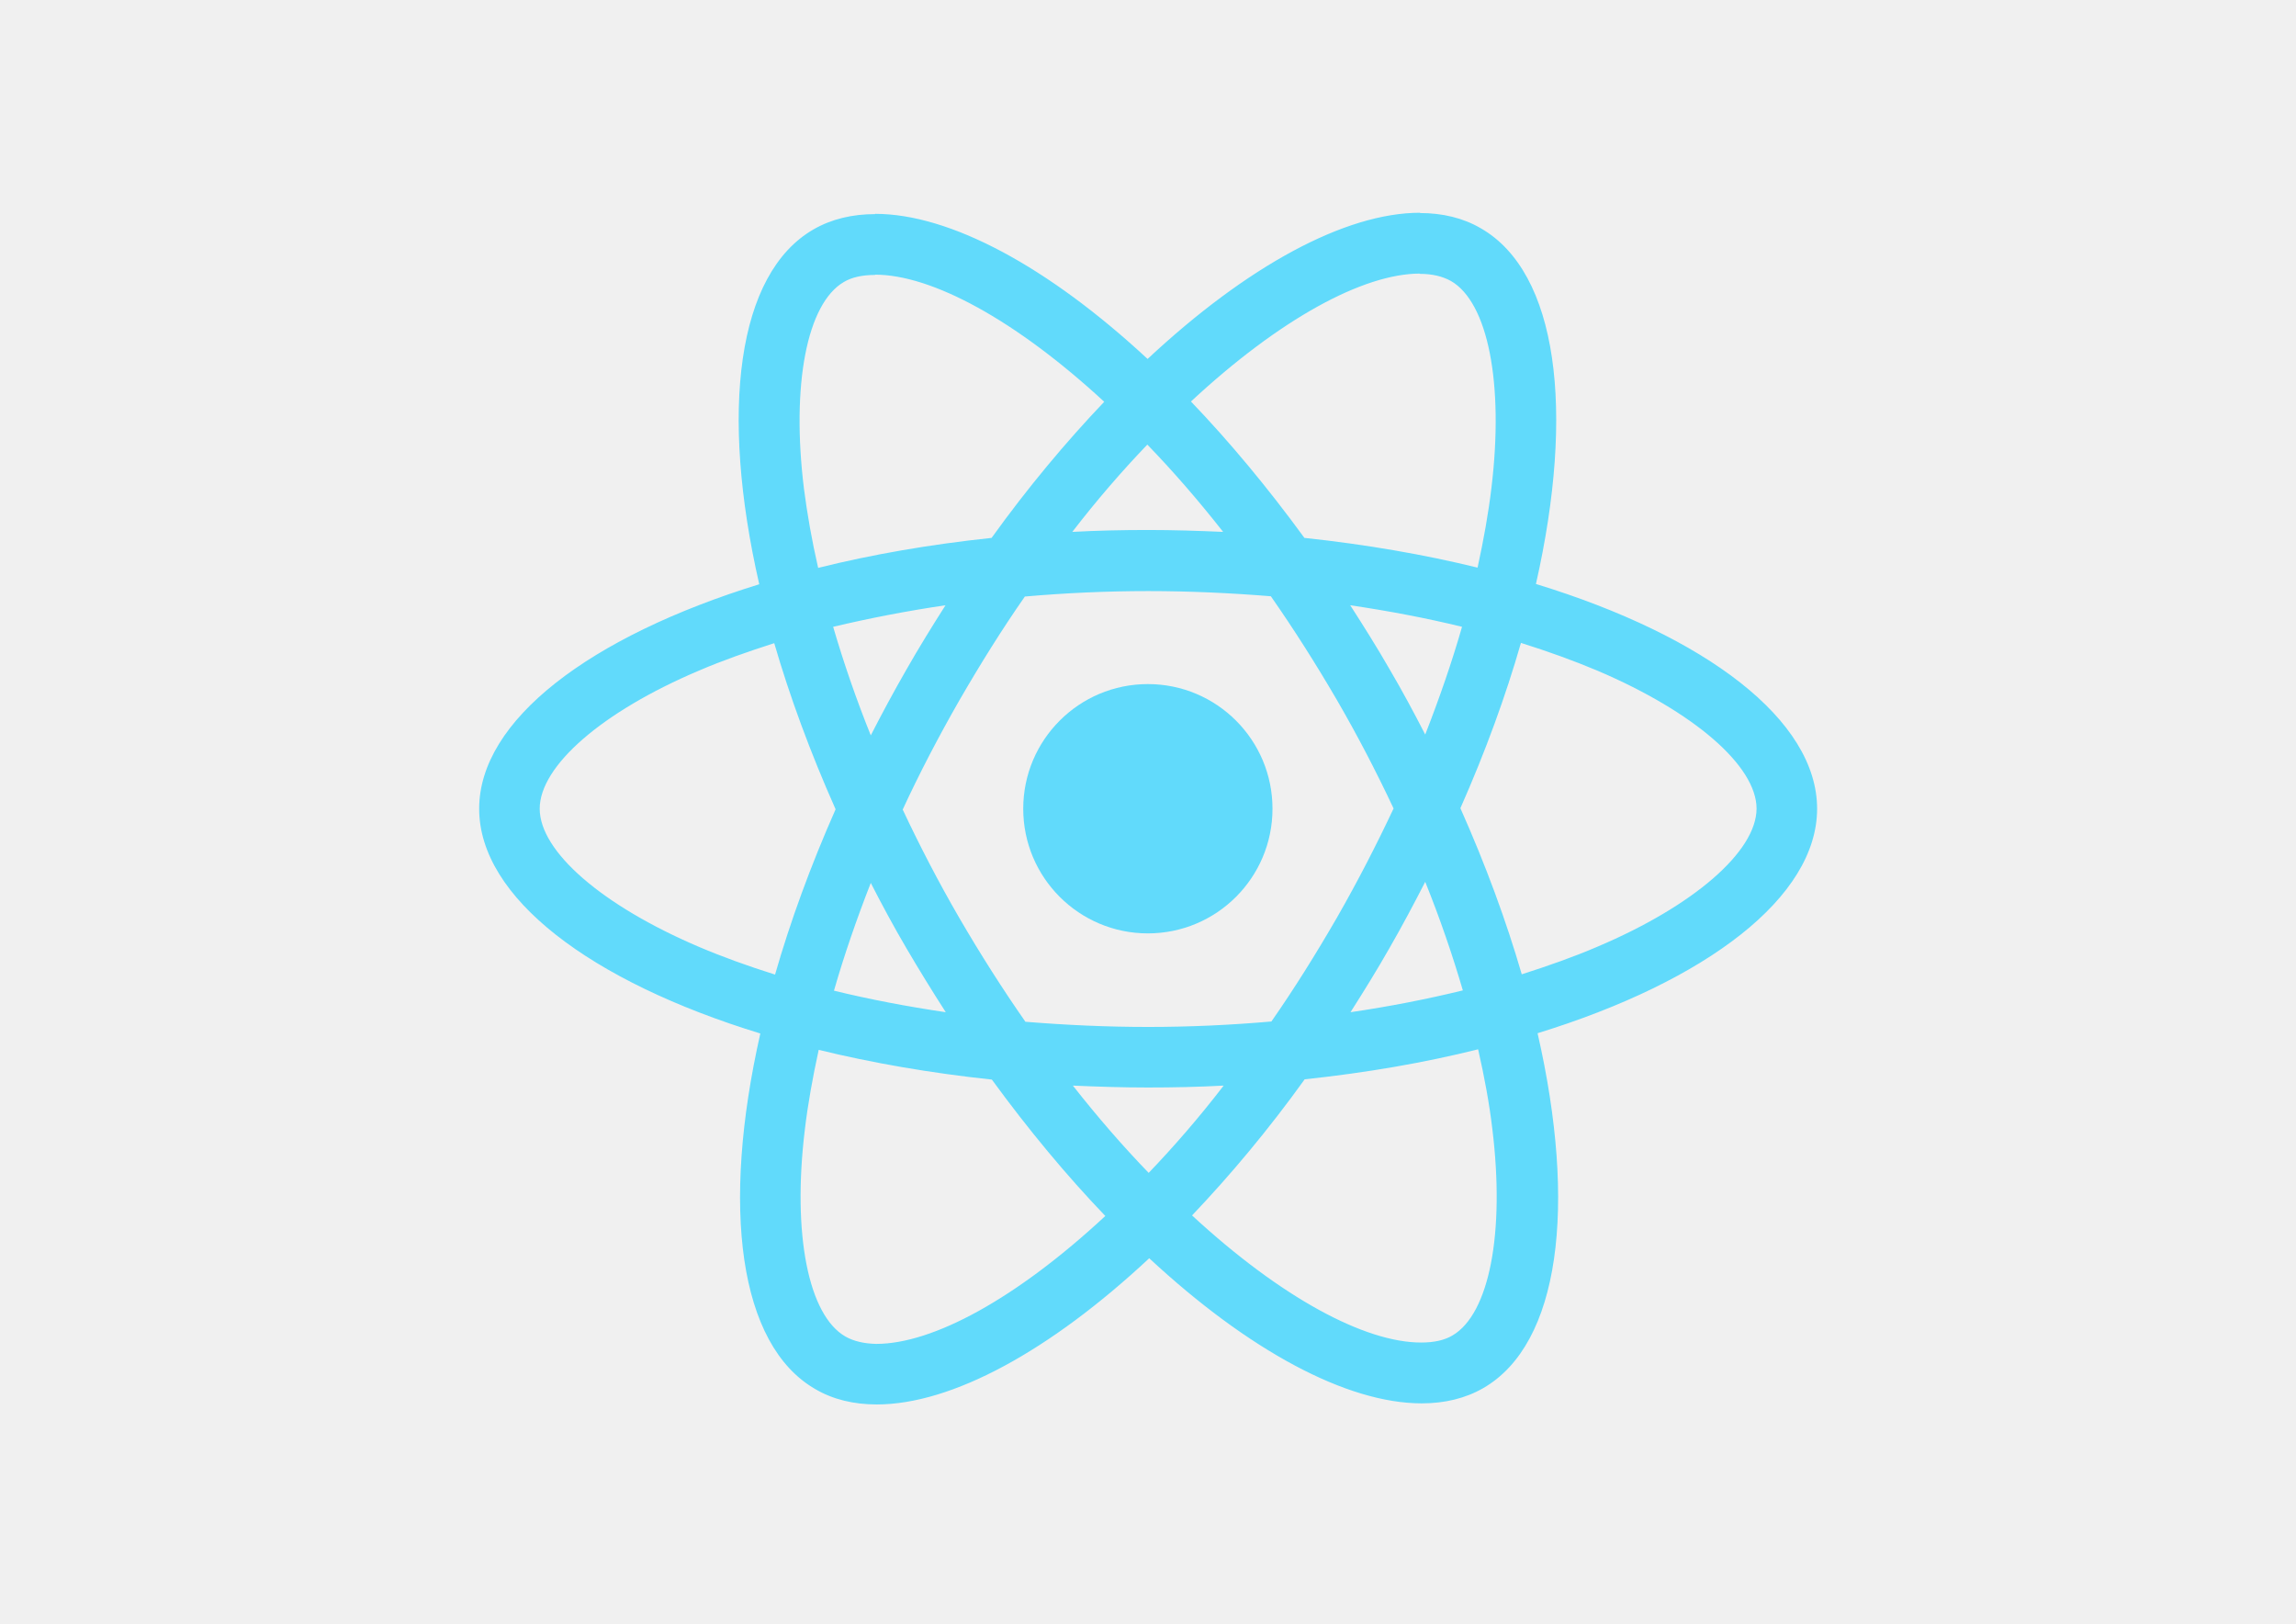
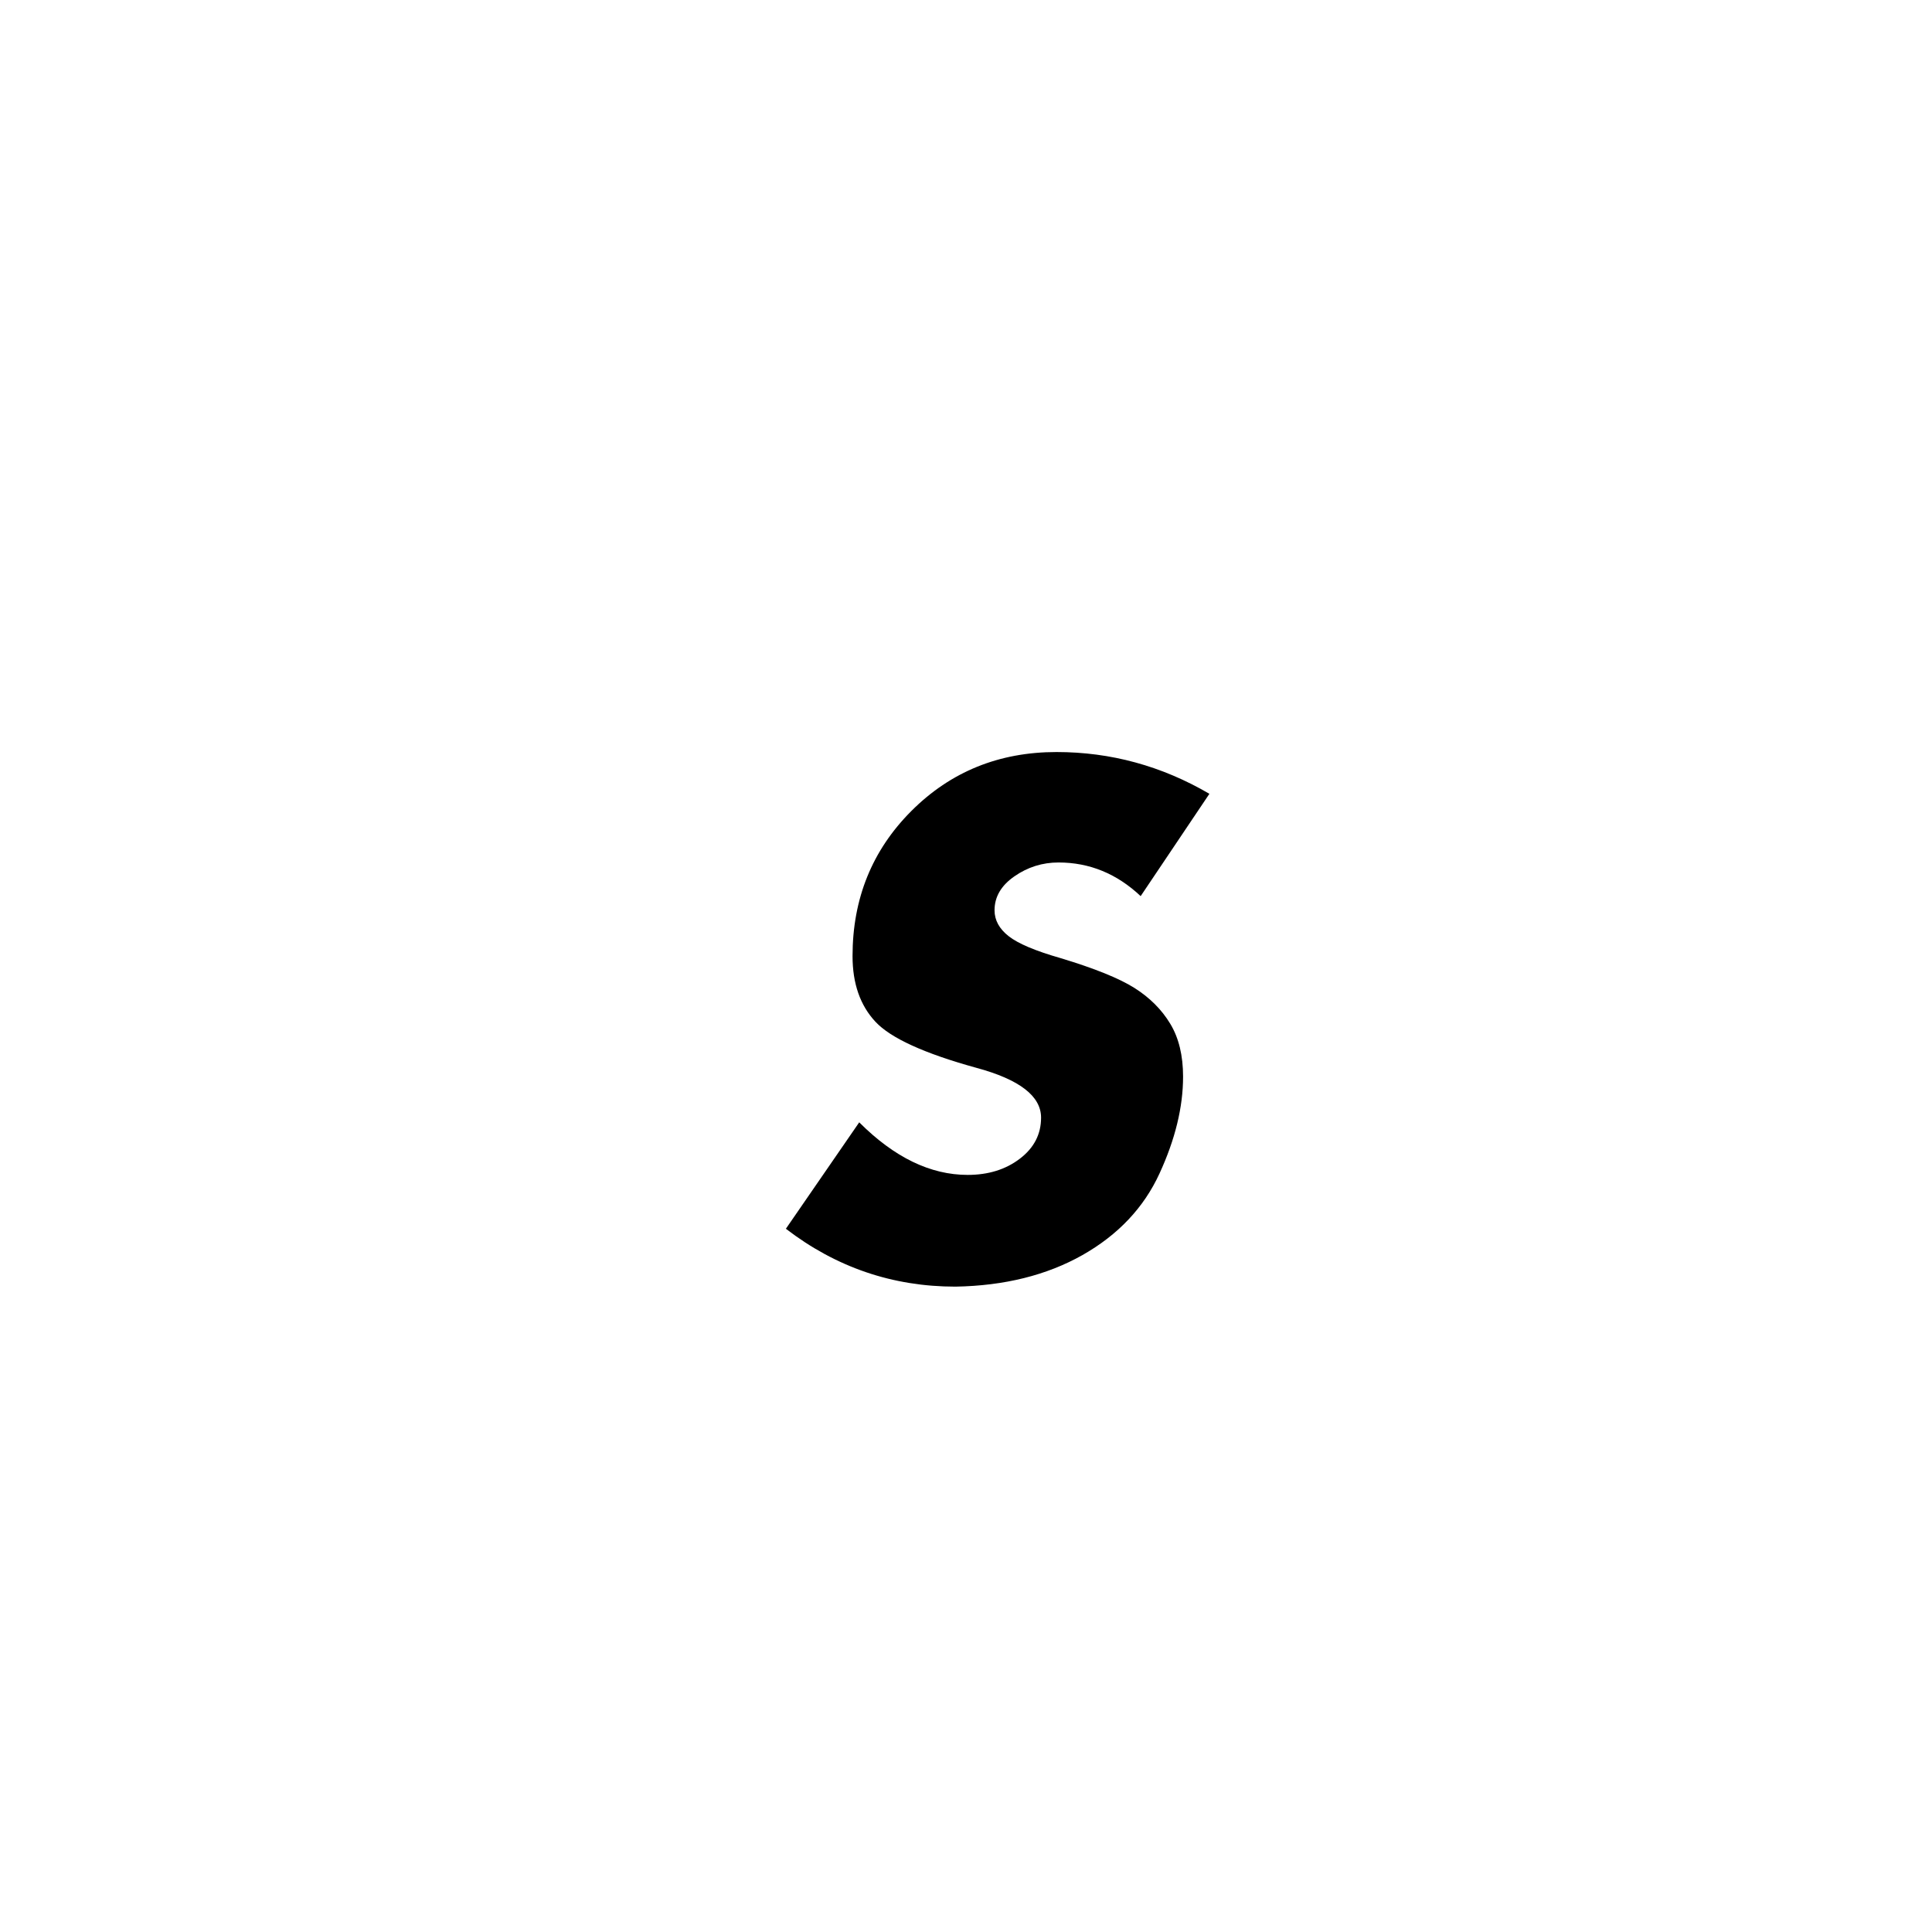
- <svg xmlns="http://www.w3.org/2000/svg" viewBox="0 0 841.9 595.3">
-   <g fill="#61DAFB">
-     <path d="M666.3 296.5c0-32.5-40.7-63.3-103.1-82.4 14.4-63.6 8-114.2-20.2-130.4-6.5-3.8-14.1-5.6-22.4-5.6v22.3c4.6 0 8.3.9 11.4 2.6 13.6 7.8 19.5 37.5 14.9 75.7-1.1 9.4-2.9 19.3-5.1 29.4-19.6-4.8-41-8.5-63.5-10.9-13.5-18.5-27.5-35.3-41.6-50 32.6-30.3 63.2-46.9 84-46.9V78c-27.5 0-63.5 19.6-99.9 53.6-36.4-33.8-72.4-53.2-99.9-53.2v22.3c20.7 0 51.4 16.5 84 46.6-14 14.7-28 31.4-41.3 49.9-22.6 2.4-44 6.1-63.6 11-2.3-10-4-19.7-5.2-29-4.7-38.2 1.1-67.9 14.6-75.8 3-1.8 6.9-2.6 11.5-2.6V78.5c-8.4 0-16 1.8-22.6 5.6-28.1 16.2-34.4 66.7-19.9 130.1-62.2 19.2-102.7 49.9-102.7 82.3 0 32.5 40.7 63.3 103.1 82.4-14.4 63.6-8 114.2 20.2 130.4 6.5 3.8 14.1 5.6 22.5 5.6 27.5 0 63.5-19.6 99.9-53.6 36.4 33.8 72.4 53.2 99.9 53.2 8.4 0 16-1.8 22.6-5.6 28.1-16.2 34.4-66.7 19.9-130.1 62-19.1 102.5-49.9 102.5-82.3zm-130.2-66.7c-3.7 12.9-8.3 26.2-13.5 39.5-4.1-8-8.4-16-13.1-24-4.6-8-9.5-15.8-14.4-23.4 14.2 2.1 27.9 4.7 41 7.9zm-45.8 106.5c-7.8 13.5-15.8 26.3-24.1 38.2-14.9 1.3-30 2-45.2 2-15.1 0-30.2-.7-45-1.9-8.3-11.9-16.4-24.6-24.2-38-7.6-13.1-14.5-26.4-20.8-39.8 6.2-13.4 13.2-26.8 20.7-39.9 7.8-13.5 15.8-26.3 24.1-38.2 14.9-1.3 30-2 45.2-2 15.1 0 30.2.7 45 1.9 8.3 11.9 16.4 24.6 24.2 38 7.6 13.1 14.5 26.4 20.8 39.8-6.3 13.4-13.2 26.8-20.7 39.9zm32.3-13c5.4 13.4 10 26.8 13.8 39.8-13.1 3.2-26.9 5.9-41.2 8 4.9-7.7 9.8-15.6 14.4-23.7 4.6-8 8.9-16.1 13-24.1zM421.2 430c-9.3-9.6-18.6-20.3-27.8-32 9 .4 18.2.7 27.5.7 9.4 0 18.7-.2 27.8-.7-9 11.7-18.3 22.4-27.5 32zm-74.4-58.9c-14.2-2.1-27.9-4.7-41-7.9 3.7-12.9 8.3-26.2 13.5-39.5 4.1 8 8.4 16 13.1 24 4.7 8 9.5 15.8 14.4 23.4zM420.7 163c9.3 9.6 18.6 20.3 27.8 32-9-.4-18.2-.7-27.5-.7-9.4 0-18.7.2-27.8.7 9-11.7 18.3-22.4 27.5-32zm-74 58.9c-4.9 7.7-9.8 15.6-14.4 23.7-4.6 8-8.9 16-13 24-5.4-13.4-10-26.8-13.8-39.8 13.1-3.1 26.9-5.8 41.2-7.9zm-90.5 125.2c-35.4-15.1-58.3-34.9-58.3-50.6 0-15.7 22.9-35.6 58.3-50.6 8.6-3.7 18-7 27.7-10.1 5.7 19.6 13.2 40 22.5 60.9-9.2 20.8-16.6 41.1-22.2 60.6-9.9-3.1-19.3-6.5-28-10.2zM310 490c-13.6-7.8-19.5-37.5-14.9-75.7 1.1-9.4 2.9-19.3 5.1-29.4 19.6 4.8 41 8.5 63.5 10.9 13.5 18.5 27.5 35.3 41.6 50-32.6 30.3-63.2 46.9-84 46.9-4.5-.1-8.3-1-11.3-2.7zm237.2-76.2c4.7 38.2-1.1 67.9-14.6 75.8-3 1.8-6.9 2.6-11.5 2.6-20.7 0-51.4-16.5-84-46.6 14-14.7 28-31.4 41.3-49.9 22.6-2.4 44-6.1 63.6-11 2.3 10.1 4.1 19.8 5.2 29.1zm38.5-66.7c-8.6 3.7-18 7-27.7 10.1-5.7-19.6-13.2-40-22.5-60.9 9.2-20.8 16.6-41.1 22.2-60.6 9.9 3.1 19.3 6.5 28.1 10.2 35.4 15.1 58.3 34.9 58.3 50.6-.1 15.7-23 35.6-58.4 50.6zM320.8 78.4z" />
-     <circle cx="420.9" cy="296.5" r="45.7" />
-     <path d="M520.5 78.1z" />
+ <svg xmlns="http://www.w3.org/2000/svg" width="500" zoomAndPan="magnify" viewBox="0 0 375 375" height="500" preserveAspectRatio="xMidYMid meet" version="1.2">
+   <defs />
+   <g id="1683deec3b">
+     <rect x="0" width="375" y="0" height="375" style="fill:#ffffff;fill-opacity:1;stroke:none;" />
+     <rect x="0" width="375" y="0" height="375" style="fill:#ffffff;fill-opacity:1;stroke:none;" />
+     <g style="fill:#000000;fill-opacity:1;">
+       <g transform="translate(147.3059, 247.1257)">
+         <path style="stroke:none" d="M 57.766 -101.156 C 68.305 -101.156 78.195 -98.453 87.438 -93.047 L 74.094 -73.188 C 69.477 -77.539 64.164 -79.719 58.156 -79.719 C 55.02 -79.719 52.164 -78.82 49.594 -77.031 C 47.02 -75.25 45.734 -73.051 45.734 -70.438 C 45.734 -68.52 46.648 -66.844 48.484 -65.406 C 50.316 -63.969 53.672 -62.551 58.547 -61.156 C 65.172 -59.156 69.961 -57.219 72.922 -55.344 C 75.879 -53.469 78.188 -51.156 79.844 -48.406 C 81.5 -45.664 82.328 -42.25 82.328 -38.156 C 82.328 -32.238 80.801 -25.969 77.75 -19.344 C 74.707 -12.719 69.723 -7.441 62.797 -3.516 C 55.867 0.398 47.656 2.441 38.156 2.609 C 25.957 2.609 14.984 -1.133 5.234 -8.625 L 19.469 -29.281 C 26.27 -22.477 33.285 -19.078 40.516 -19.078 C 44.523 -19.078 47.898 -20.125 50.641 -22.219 C 53.391 -24.312 54.766 -26.969 54.766 -30.188 C 54.766 -34.375 50.582 -37.598 42.219 -39.859 C 32.102 -42.648 25.566 -45.633 22.609 -48.812 C 19.648 -51.988 18.172 -56.234 18.172 -61.547 C 18.172 -72.703 21.977 -82.094 29.594 -89.719 C 37.219 -97.344 46.609 -101.156 57.766 -101.156 Z M 57.766 -101.156 " />
+       </g>
+     </g>
  </g>
</svg>
